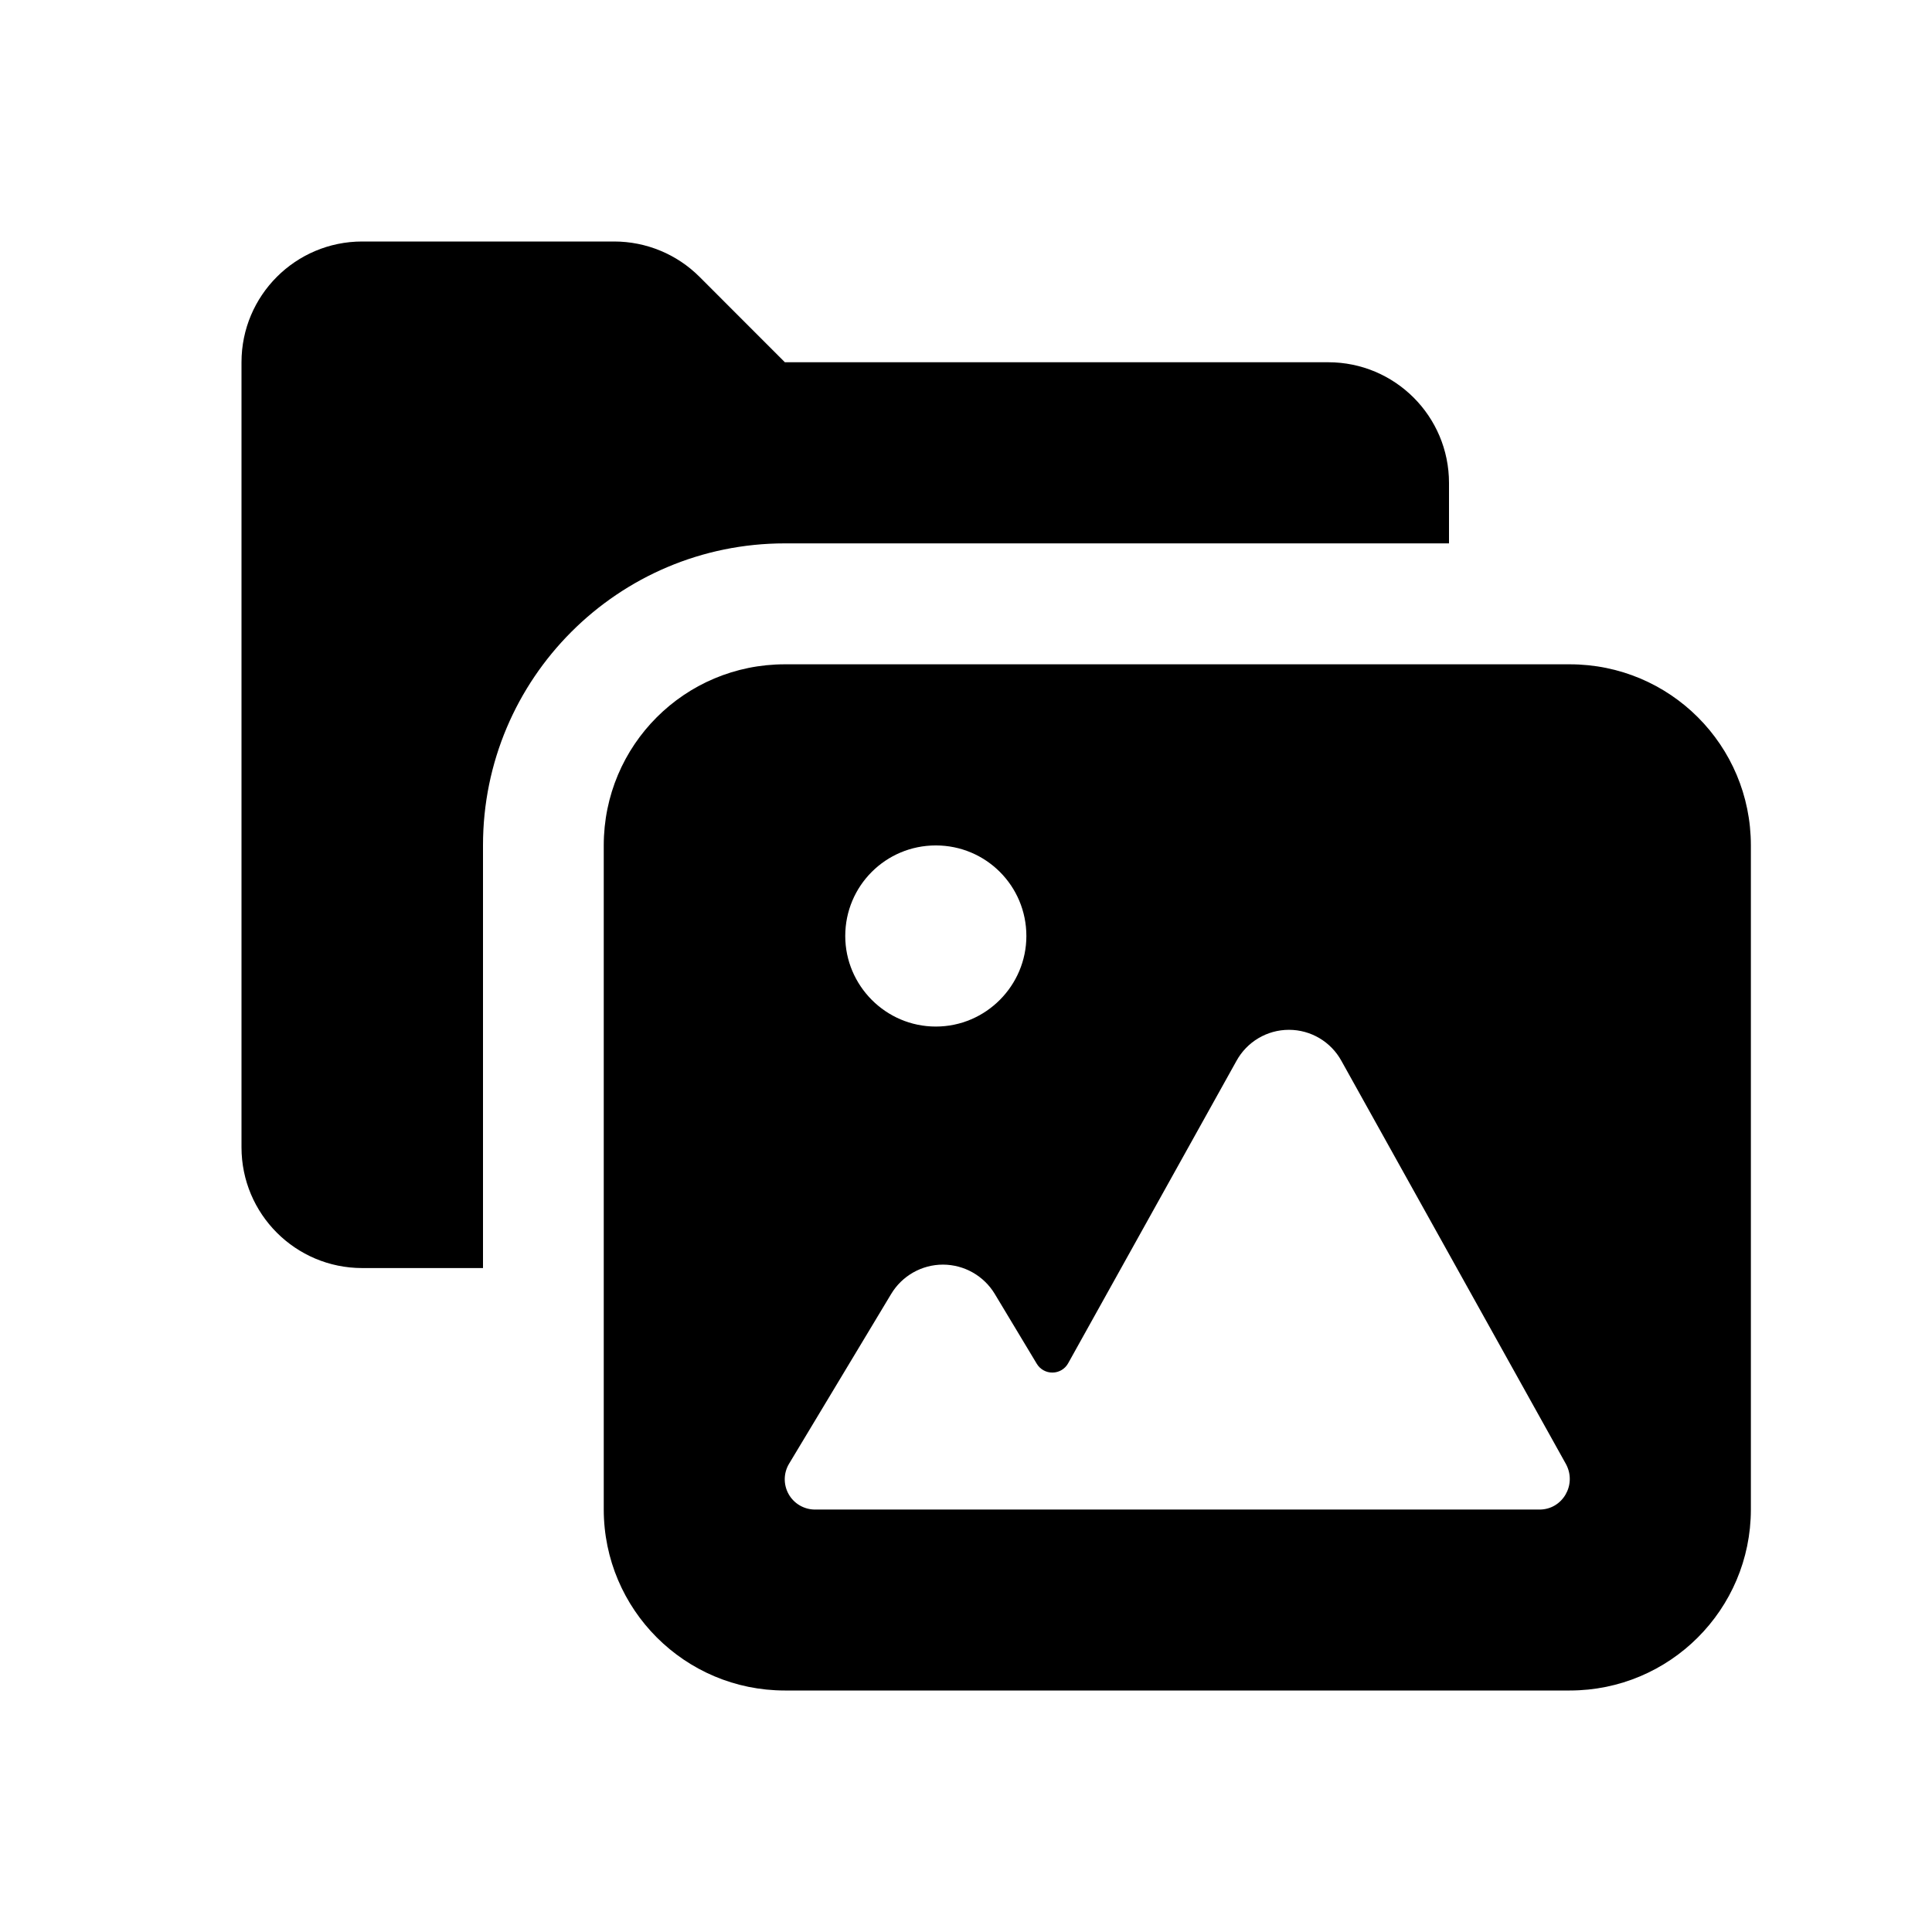
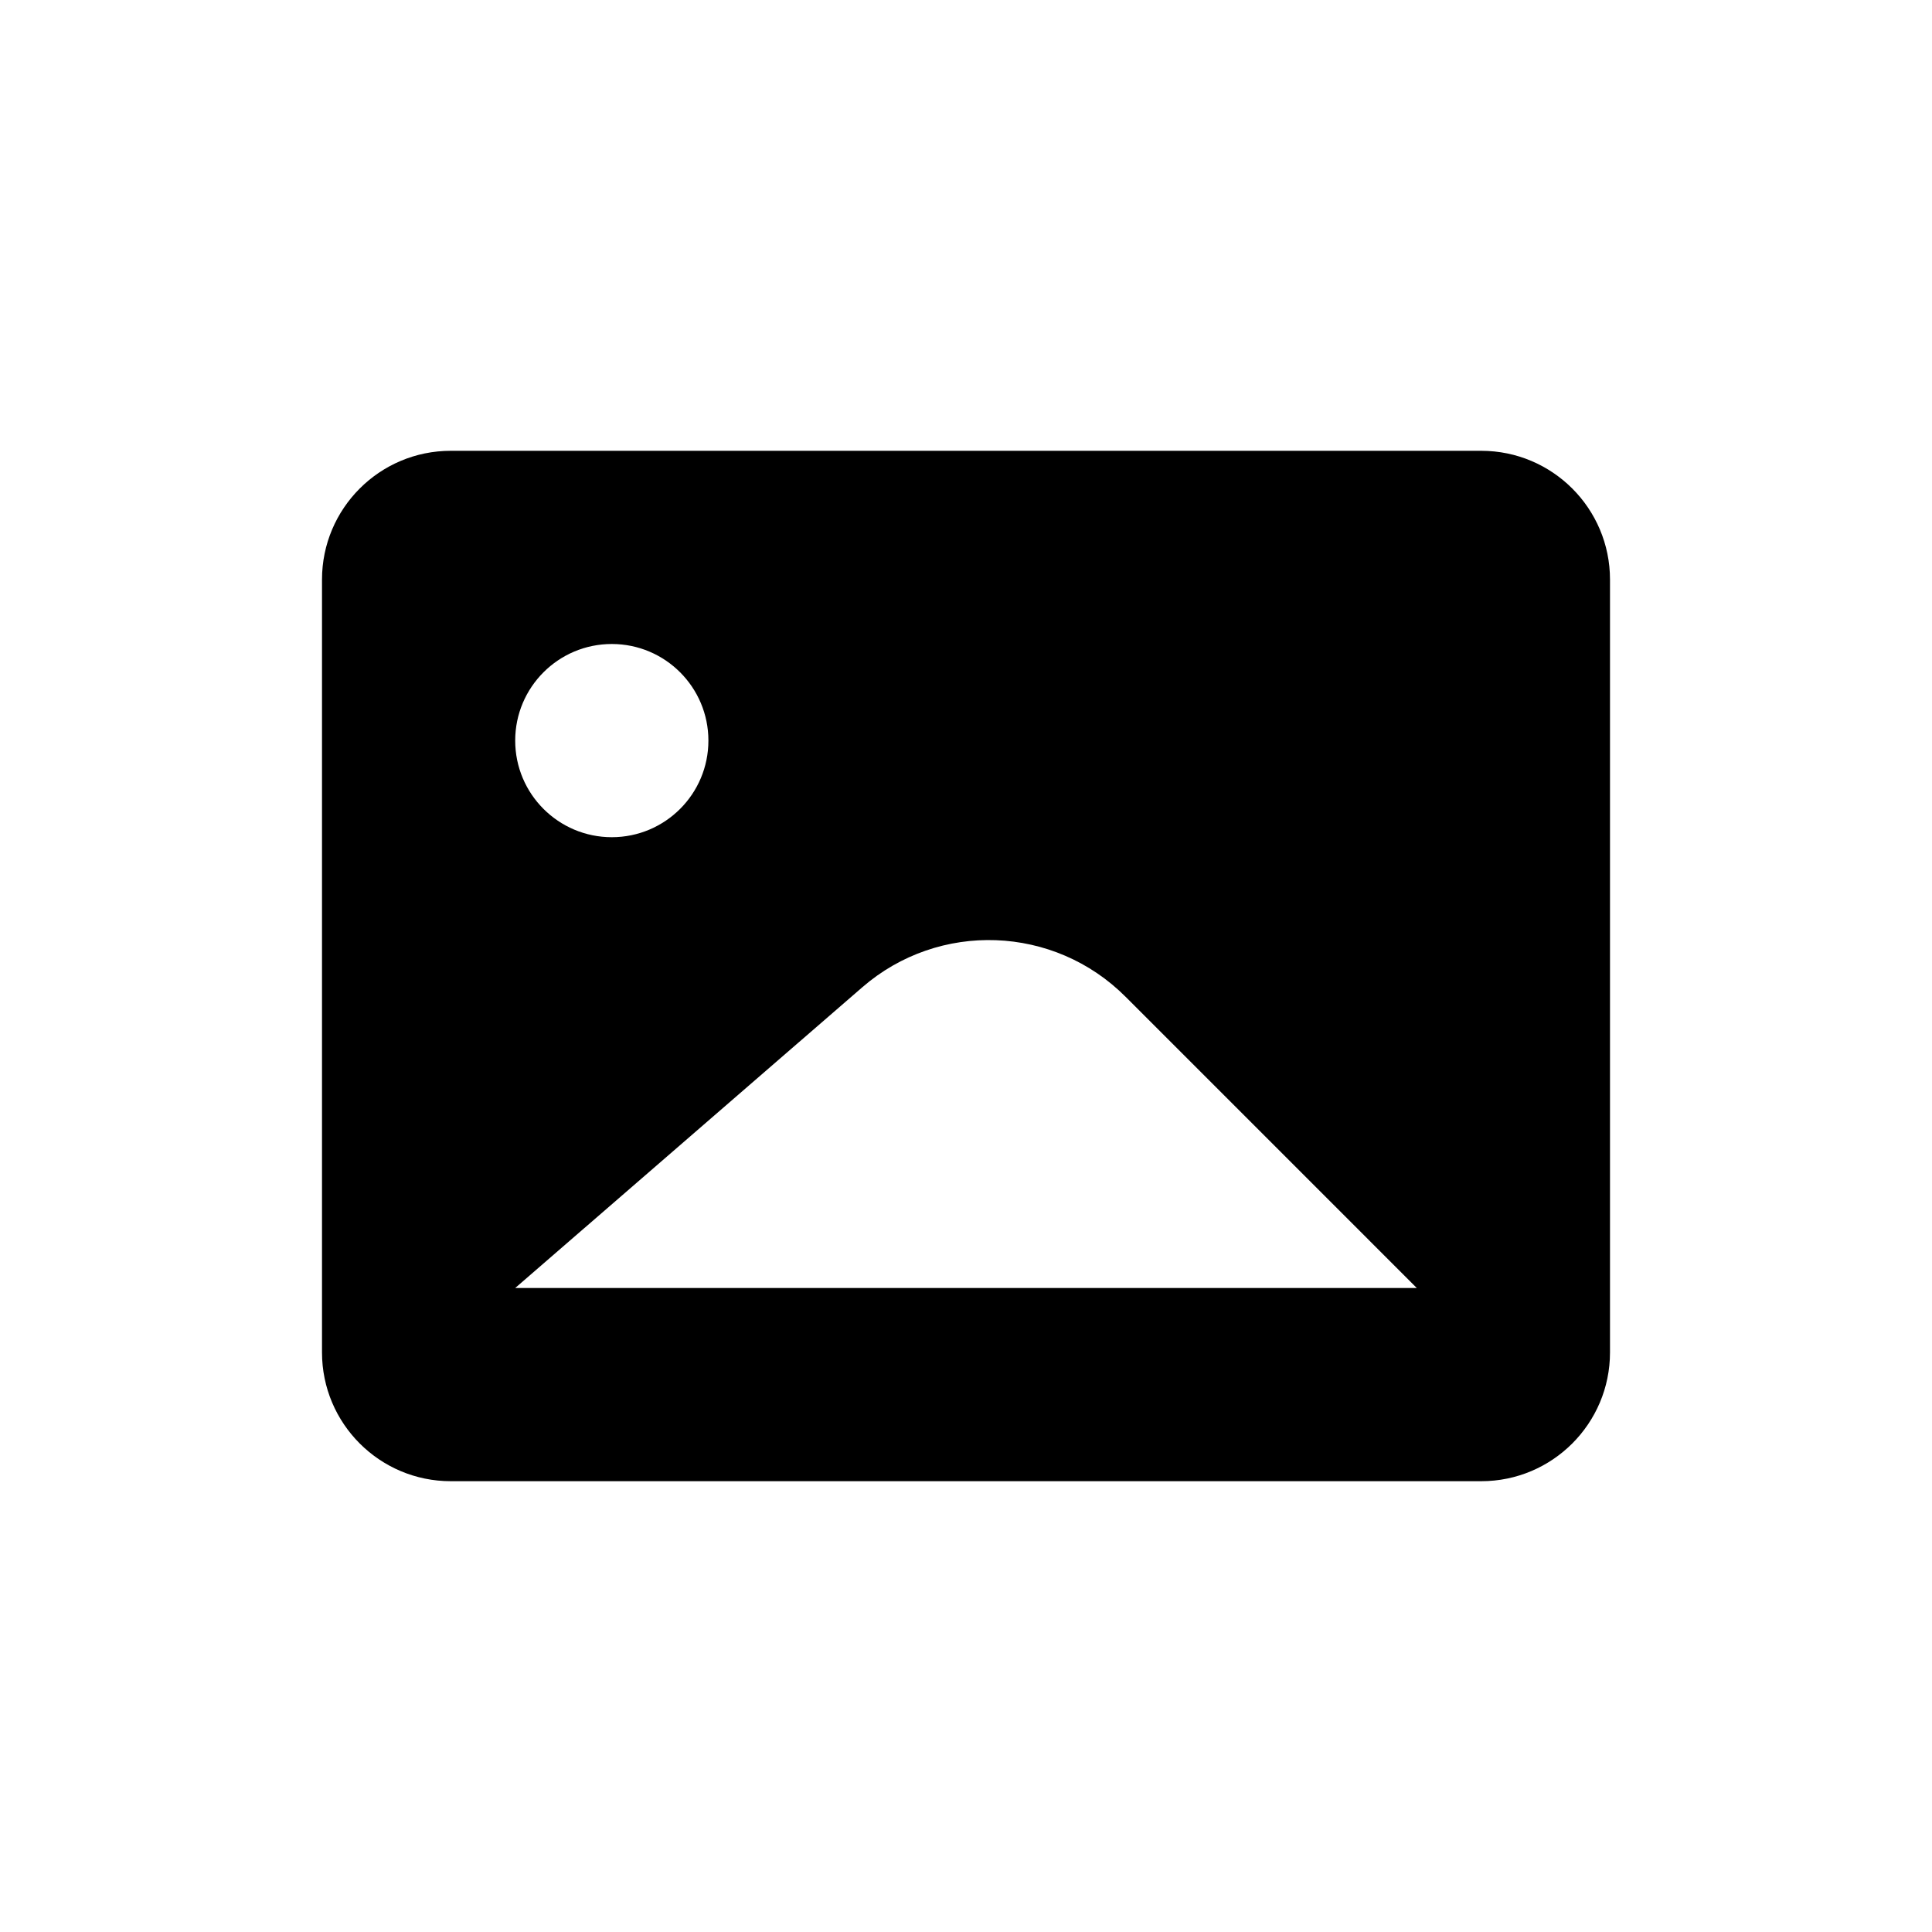
- <svg xmlns="http://www.w3.org/2000/svg" width="32" height="32" viewBox="0 0 32 32">
-   <path d="M25.5,25.003 C25.88,25.003 26.12,24.593 25.939,24.253 L22.219,17.573 C22.045,17.255 21.712,17.057 21.349,17.057 C20.986,17.057 20.653,17.255 20.479,17.573 L17.692,22.58 C17.64,22.674 17.542,22.733 17.434,22.734 C17.327,22.736 17.227,22.68 17.172,22.588 L16.478,21.434 C16.297,21.132 15.971,20.947 15.619,20.946 C15.267,20.946 14.941,21.131 14.76,21.433 L13.07,24.243 C12.976,24.398 12.974,24.591 13.063,24.749 C13.152,24.906 13.319,25.003 13.5,25.003 L25.5,25.003 L25.5,25.003 Z M15.5,14.003 C14.67,14.003 14,14.673 14,15.503 C14,16.323 14.67,17.003 15.5,17.003 C16.33,17.003 17,16.323 17,15.503 C17,14.673 16.33,14.003 15.5,14.003 Z M26,11.003 C27.66,11.003 29,12.343 29,14.003 L29,25.003 C28.998,26.659 27.656,28 26,28 L13,28 C11.344,28 10.002,26.659 10,25.003 L10,14.003 C10,12.343 11.34,11.003 13,11.003 L26,11.003 Z M24,8 L24,9 L13,9 C10.239,9 8,11.239 8,14 L8,21.003 L6,21.003 C4.895,21.003 4,20.108 4,19.003 L4,6 C4,4.895 4.895,4 6,4 L10.172,4 C10.702,4 11.211,4.21 11.586,4.585 L13,6 L22,6 C23.105,6 24,6.895 24,8 Z" />
+ <svg xmlns="http://www.w3.org/2000/svg" width="30" height="30" viewBox="0 0 30 30">
+   <path d="M23 7H7a2 2 0 00-2 2v12a2 2 0 002 2h16a2 2 0 002-2V9a2 2 0 00-2-2zM9.5 10a1.5 1.5 0 110 3 1.5 1.5 0 010-3zm3.89 5.33a3 3 0 014.09.15L22 20H8l5.39-4.67z" />
</svg>
